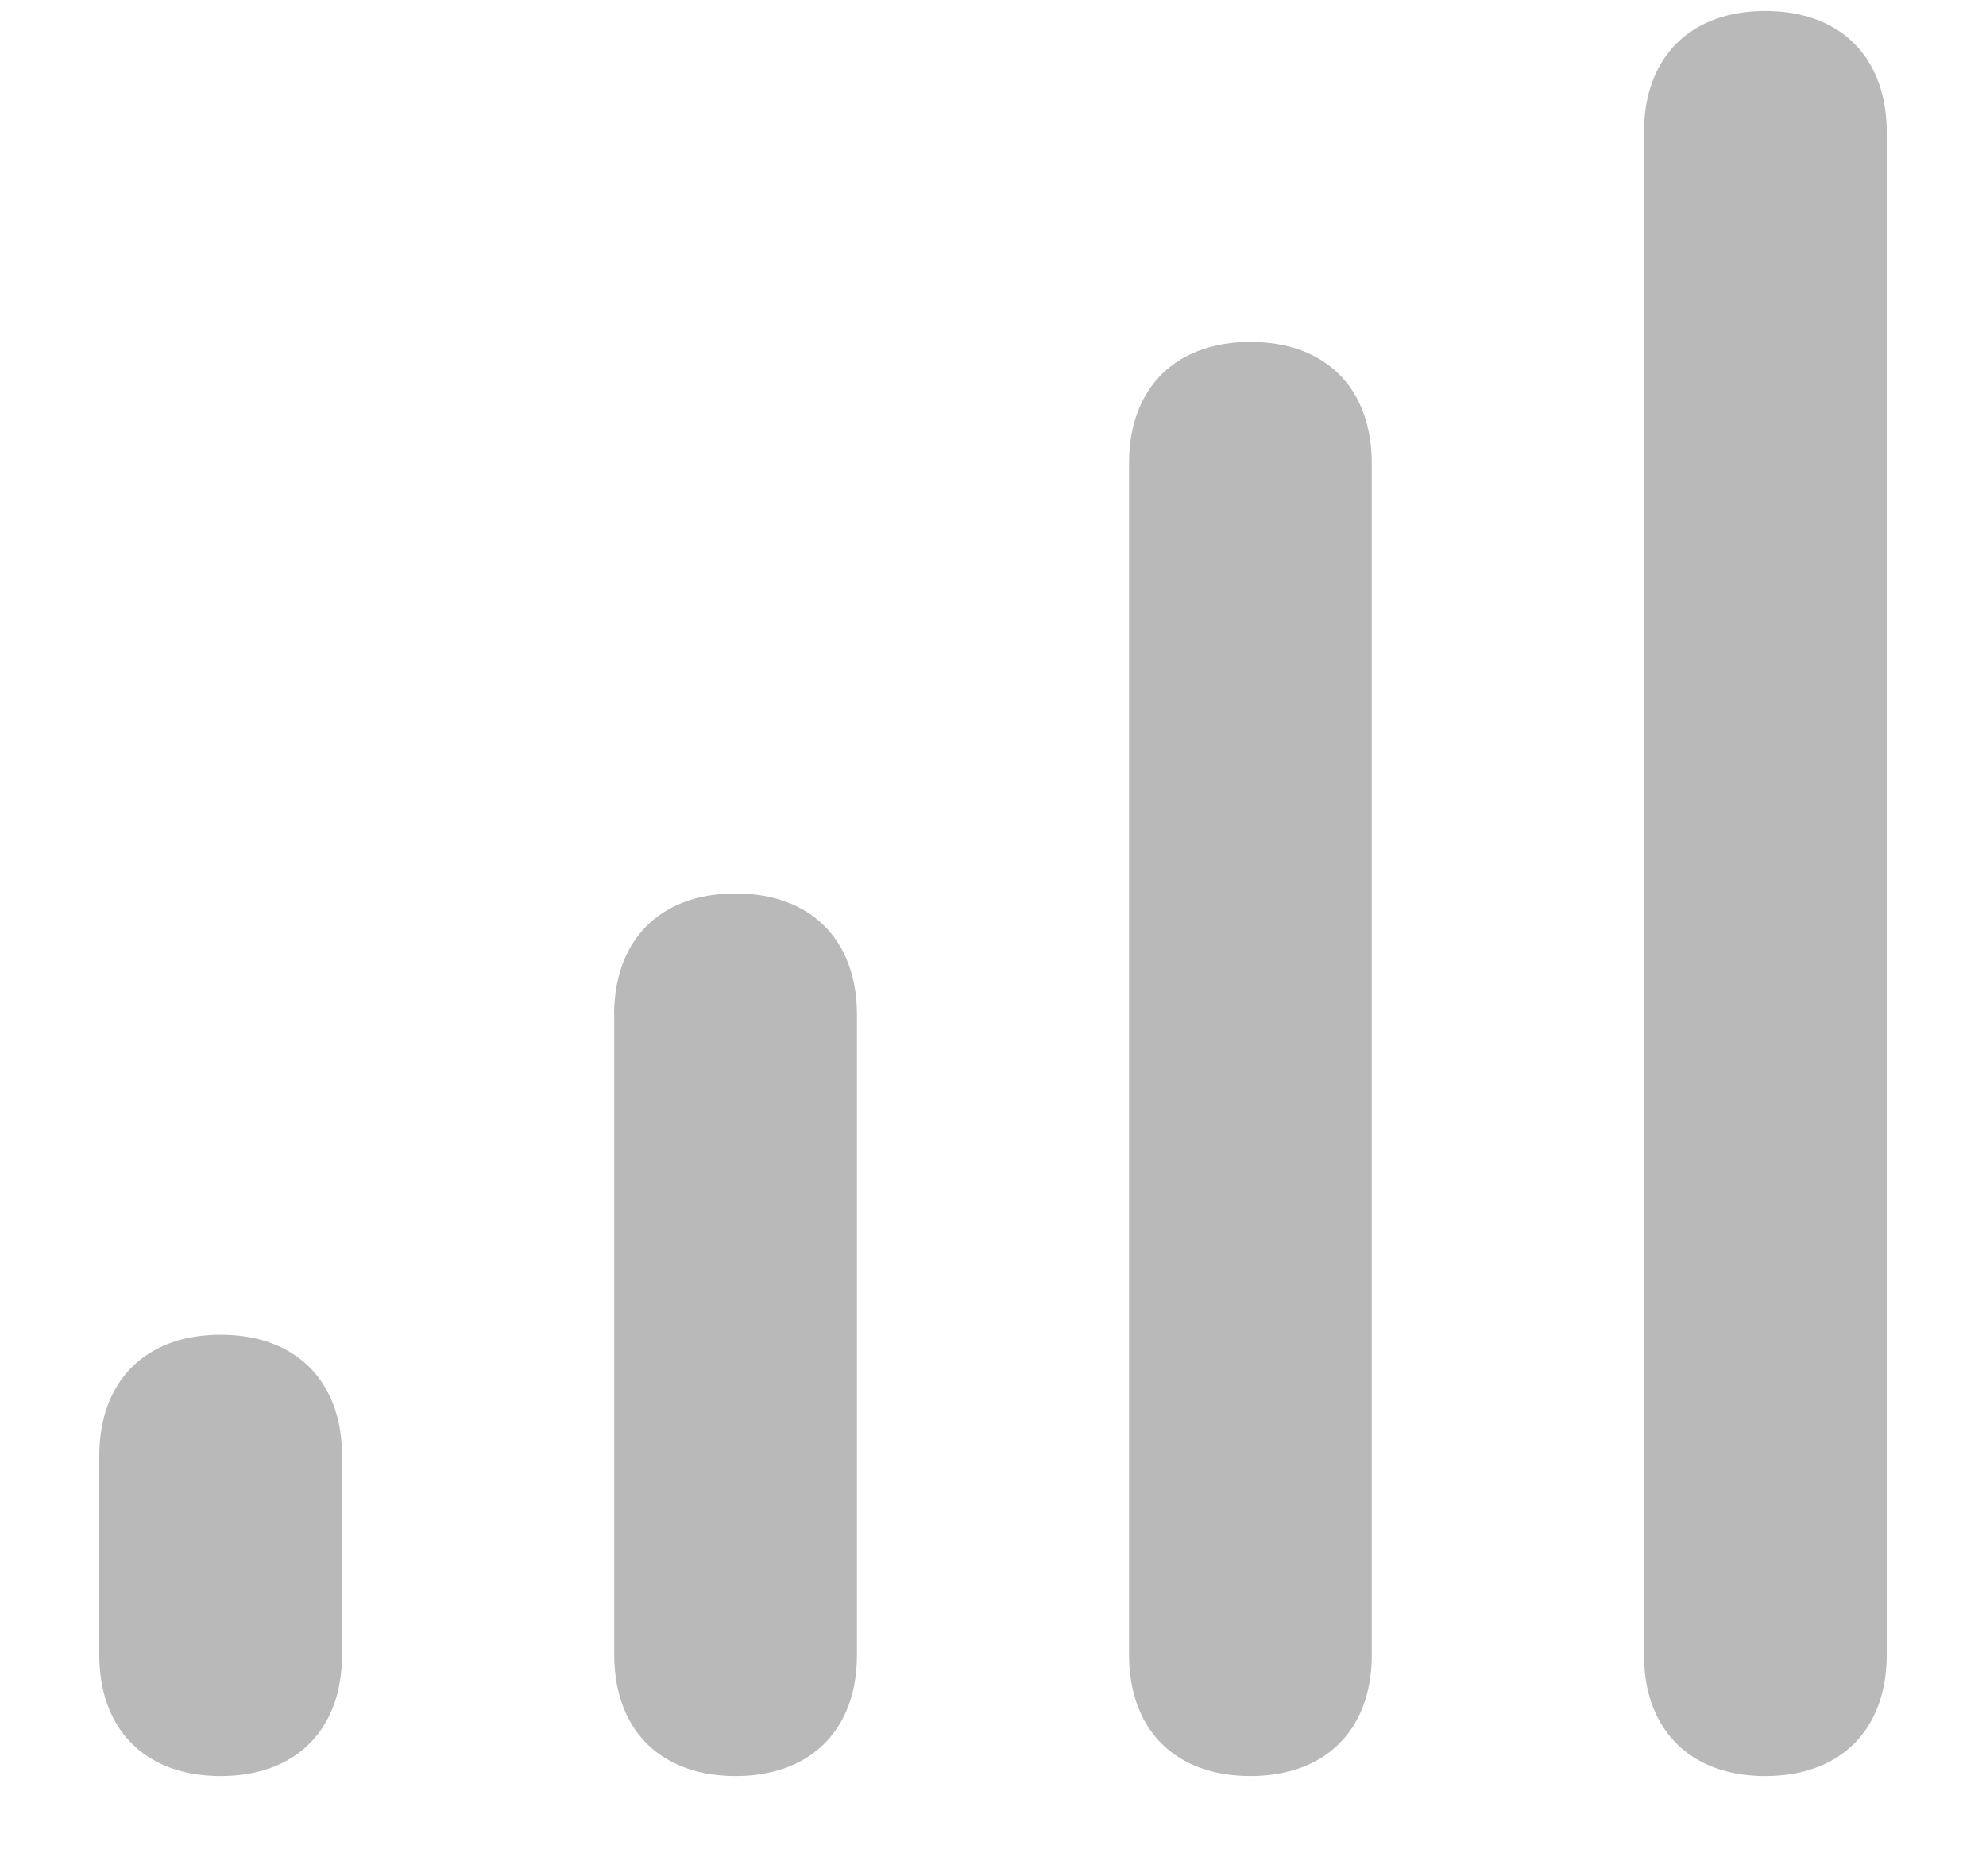
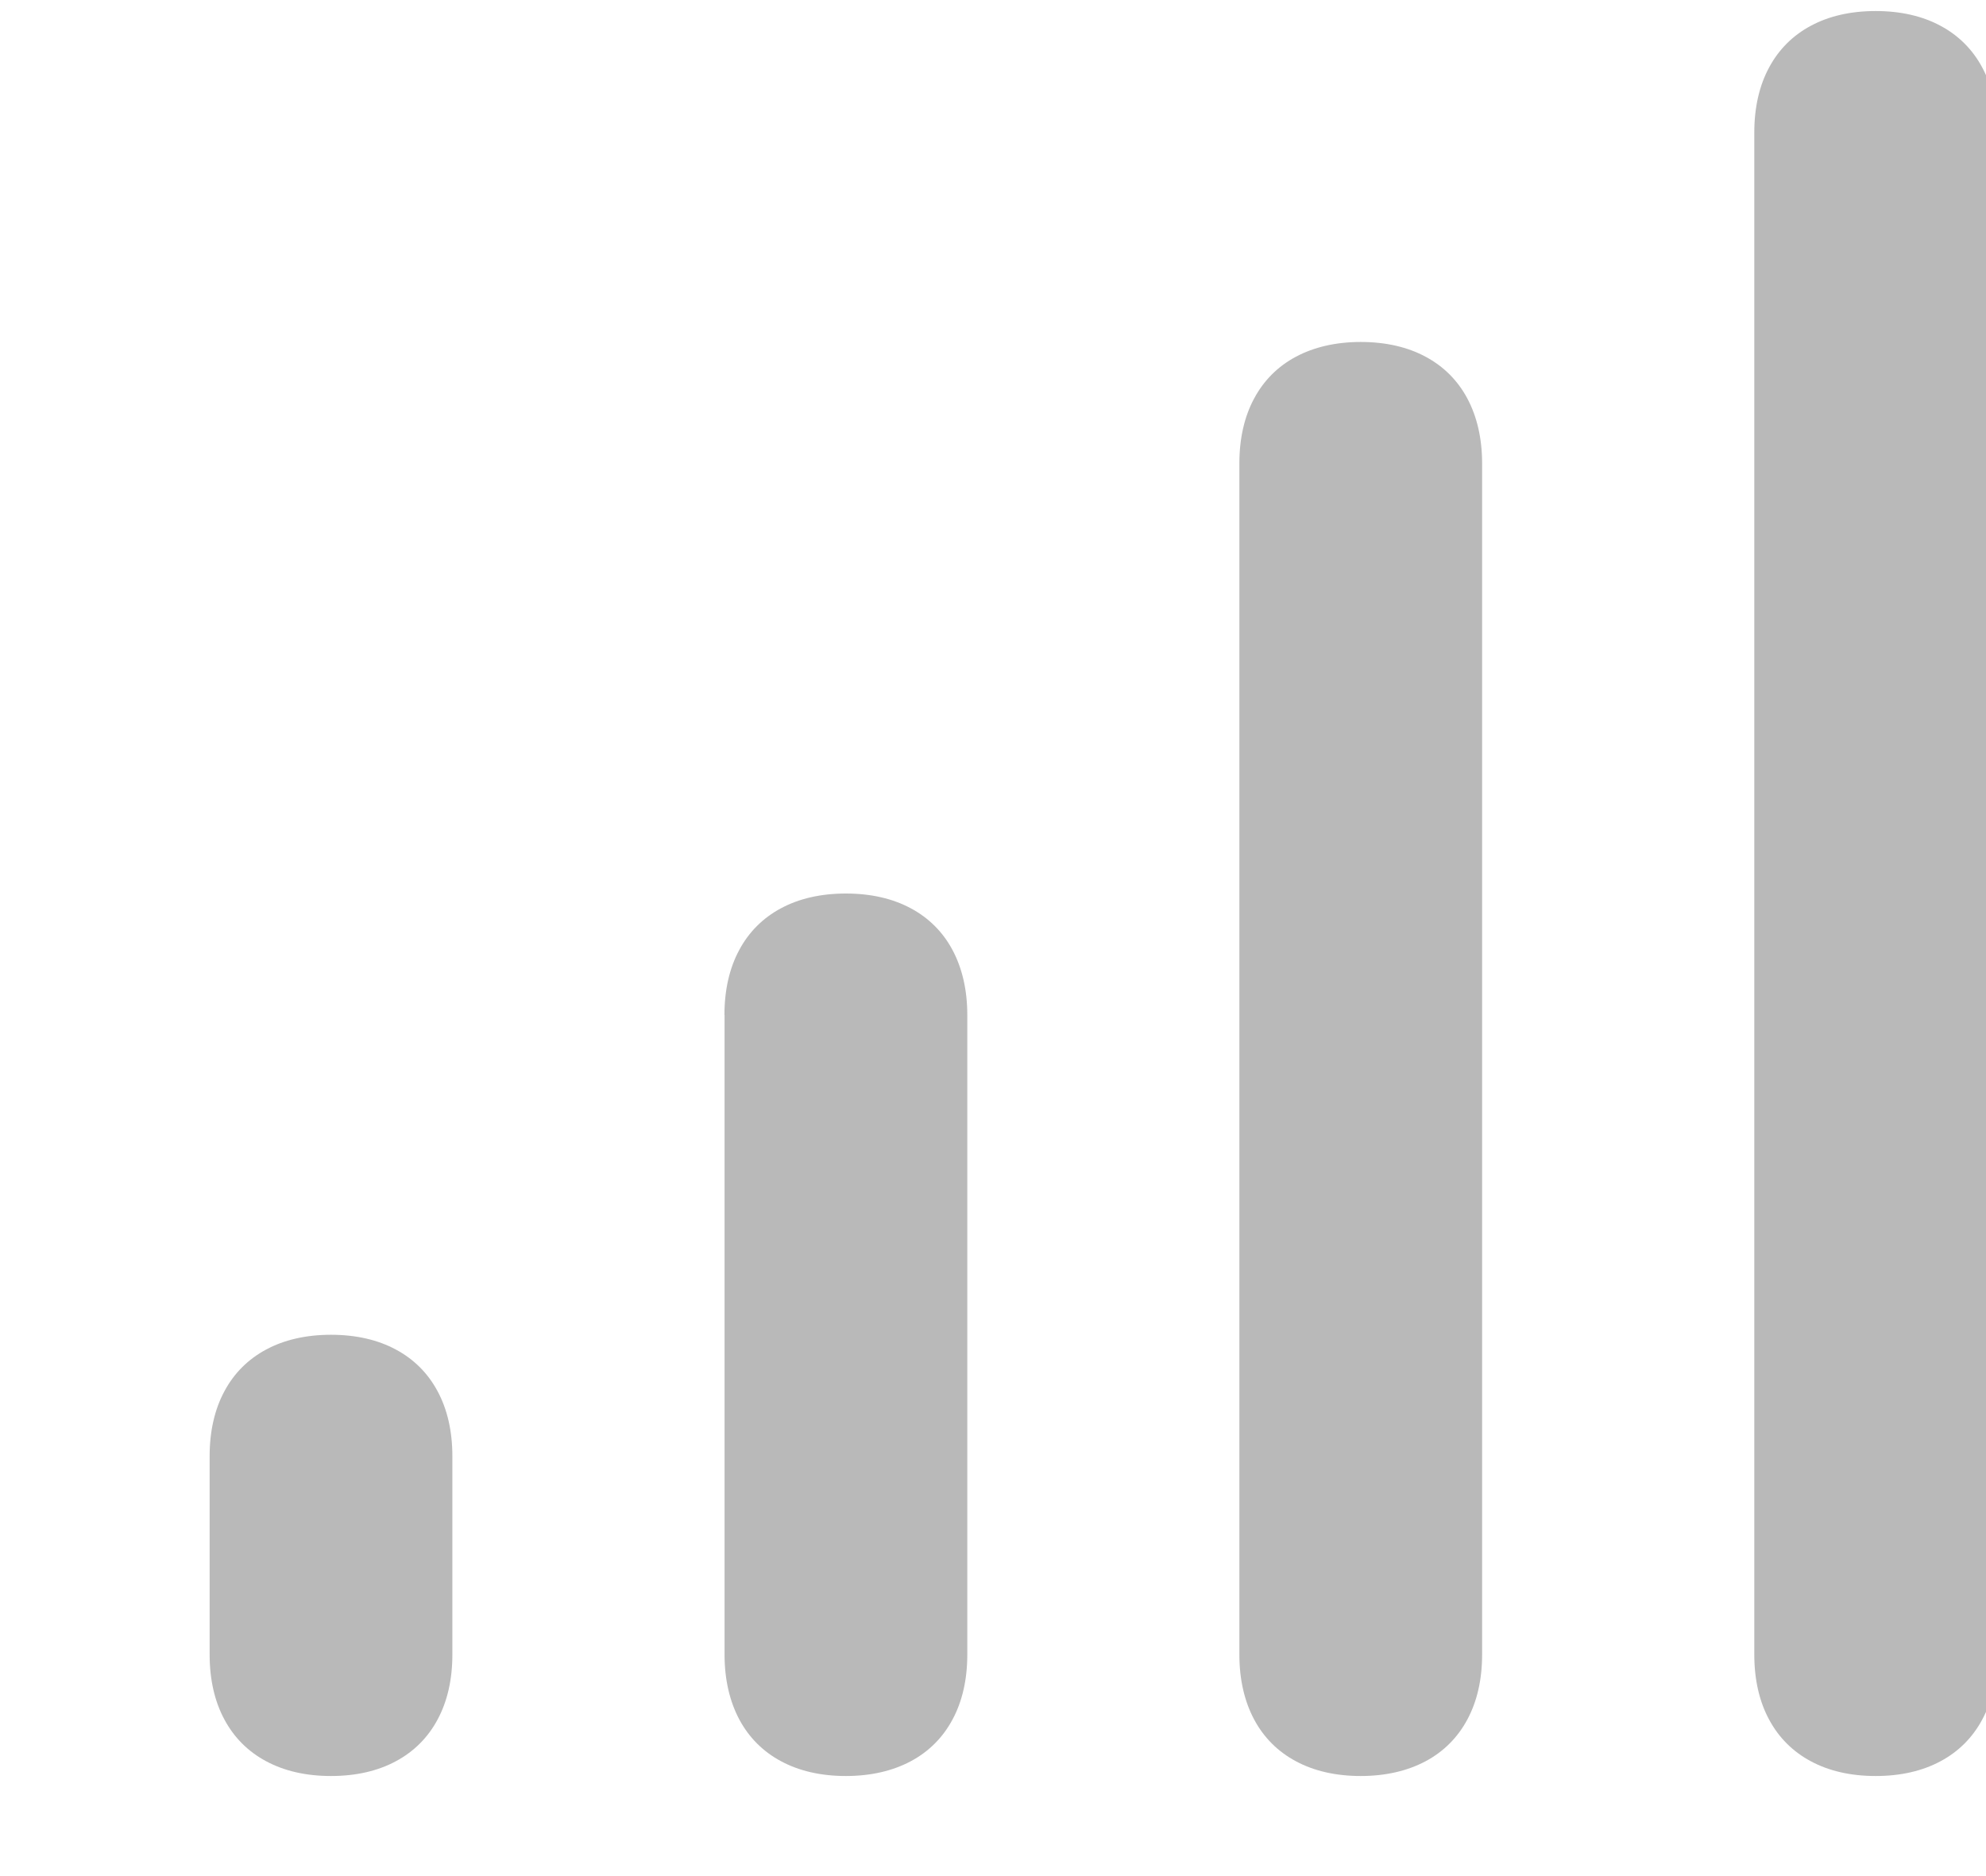
- <svg xmlns="http://www.w3.org/2000/svg" width="18" height="17">
+ <svg xmlns="http://www.w3.org/2000/svg" width="18" height="17" viewBox="0 0 16 17" role="img">
  <path d="M14.9 1.2c0-.227.046-.425.134-.588.087-.163.215-.291.378-.378C15.575.146 15.773.1 16 .1c.227 0 .425.046.588.134.163.087.291.215.378.378C17.054.775 17.1.973 17.1 1.2V15c0 .227-.046.425-.134.588-.087.163-.215.291-.378.378C16.425 16.054 16.227 16.1 16 16.1c-.227 0-.425-.046-.588-.134-.163-.087-.291-.215-.378-.378C14.946 15.425 14.9 15.227 14.9 15V1.2zm-4.667 3c0-.227.046-.425.134-.588.087-.163.215-.291.378-.378.163-.087.361-.134.588-.134.227 0 .425.046.588.134.163.087.291.215.378.378.087.163.134.361.134.588V15c0 .227-.046.425-.134.588-.087.163-.215.291-.378.378-.163.087-.361.134-.588.134-.227 0-.425-.046-.588-.134-.163-.087-.291-.215-.378-.378-.087-.163-.134-.361-.134-.588V4.2zm-4.667 5c0-.227.046-.425.134-.588.087-.163.215-.291.378-.378C6.241 8.146 6.439 8.1 6.667 8.1c.227 0 .425.046.588.134.163.087.291.215.378.378.087.163.134.361.134.588V15c0 .227-.046.425-.134.588-.087.163-.215.291-.378.378-.163.087-.361.134-.588.134-.227 0-.425-.046-.588-.134-.163-.087-.291-.215-.378-.378-.087-.163-.134-.361-.134-.588V9.2zM.9 13.2c0-.227.046-.425.134-.588.087-.163.215-.291.378-.378C1.575 12.146 1.773 12.1 2 12.1c.227 0 .425.046.588.134.163.087.291.215.378.378C3.054 12.775 3.1 12.973 3.1 13.2V15c0 .227-.046.425-.134.588-.087.163-.215.291-.378.378C2.425 16.054 2.227 16.1 2 16.1c-.227 0-.425-.046-.588-.134-.163-.087-.291-.215-.378-.378C.946 15.425.9 15.227.9 15v-1.8z" fill="#B9B9B9" fill-rule="nonzero">
- </path>
+   </path>
</svg>
